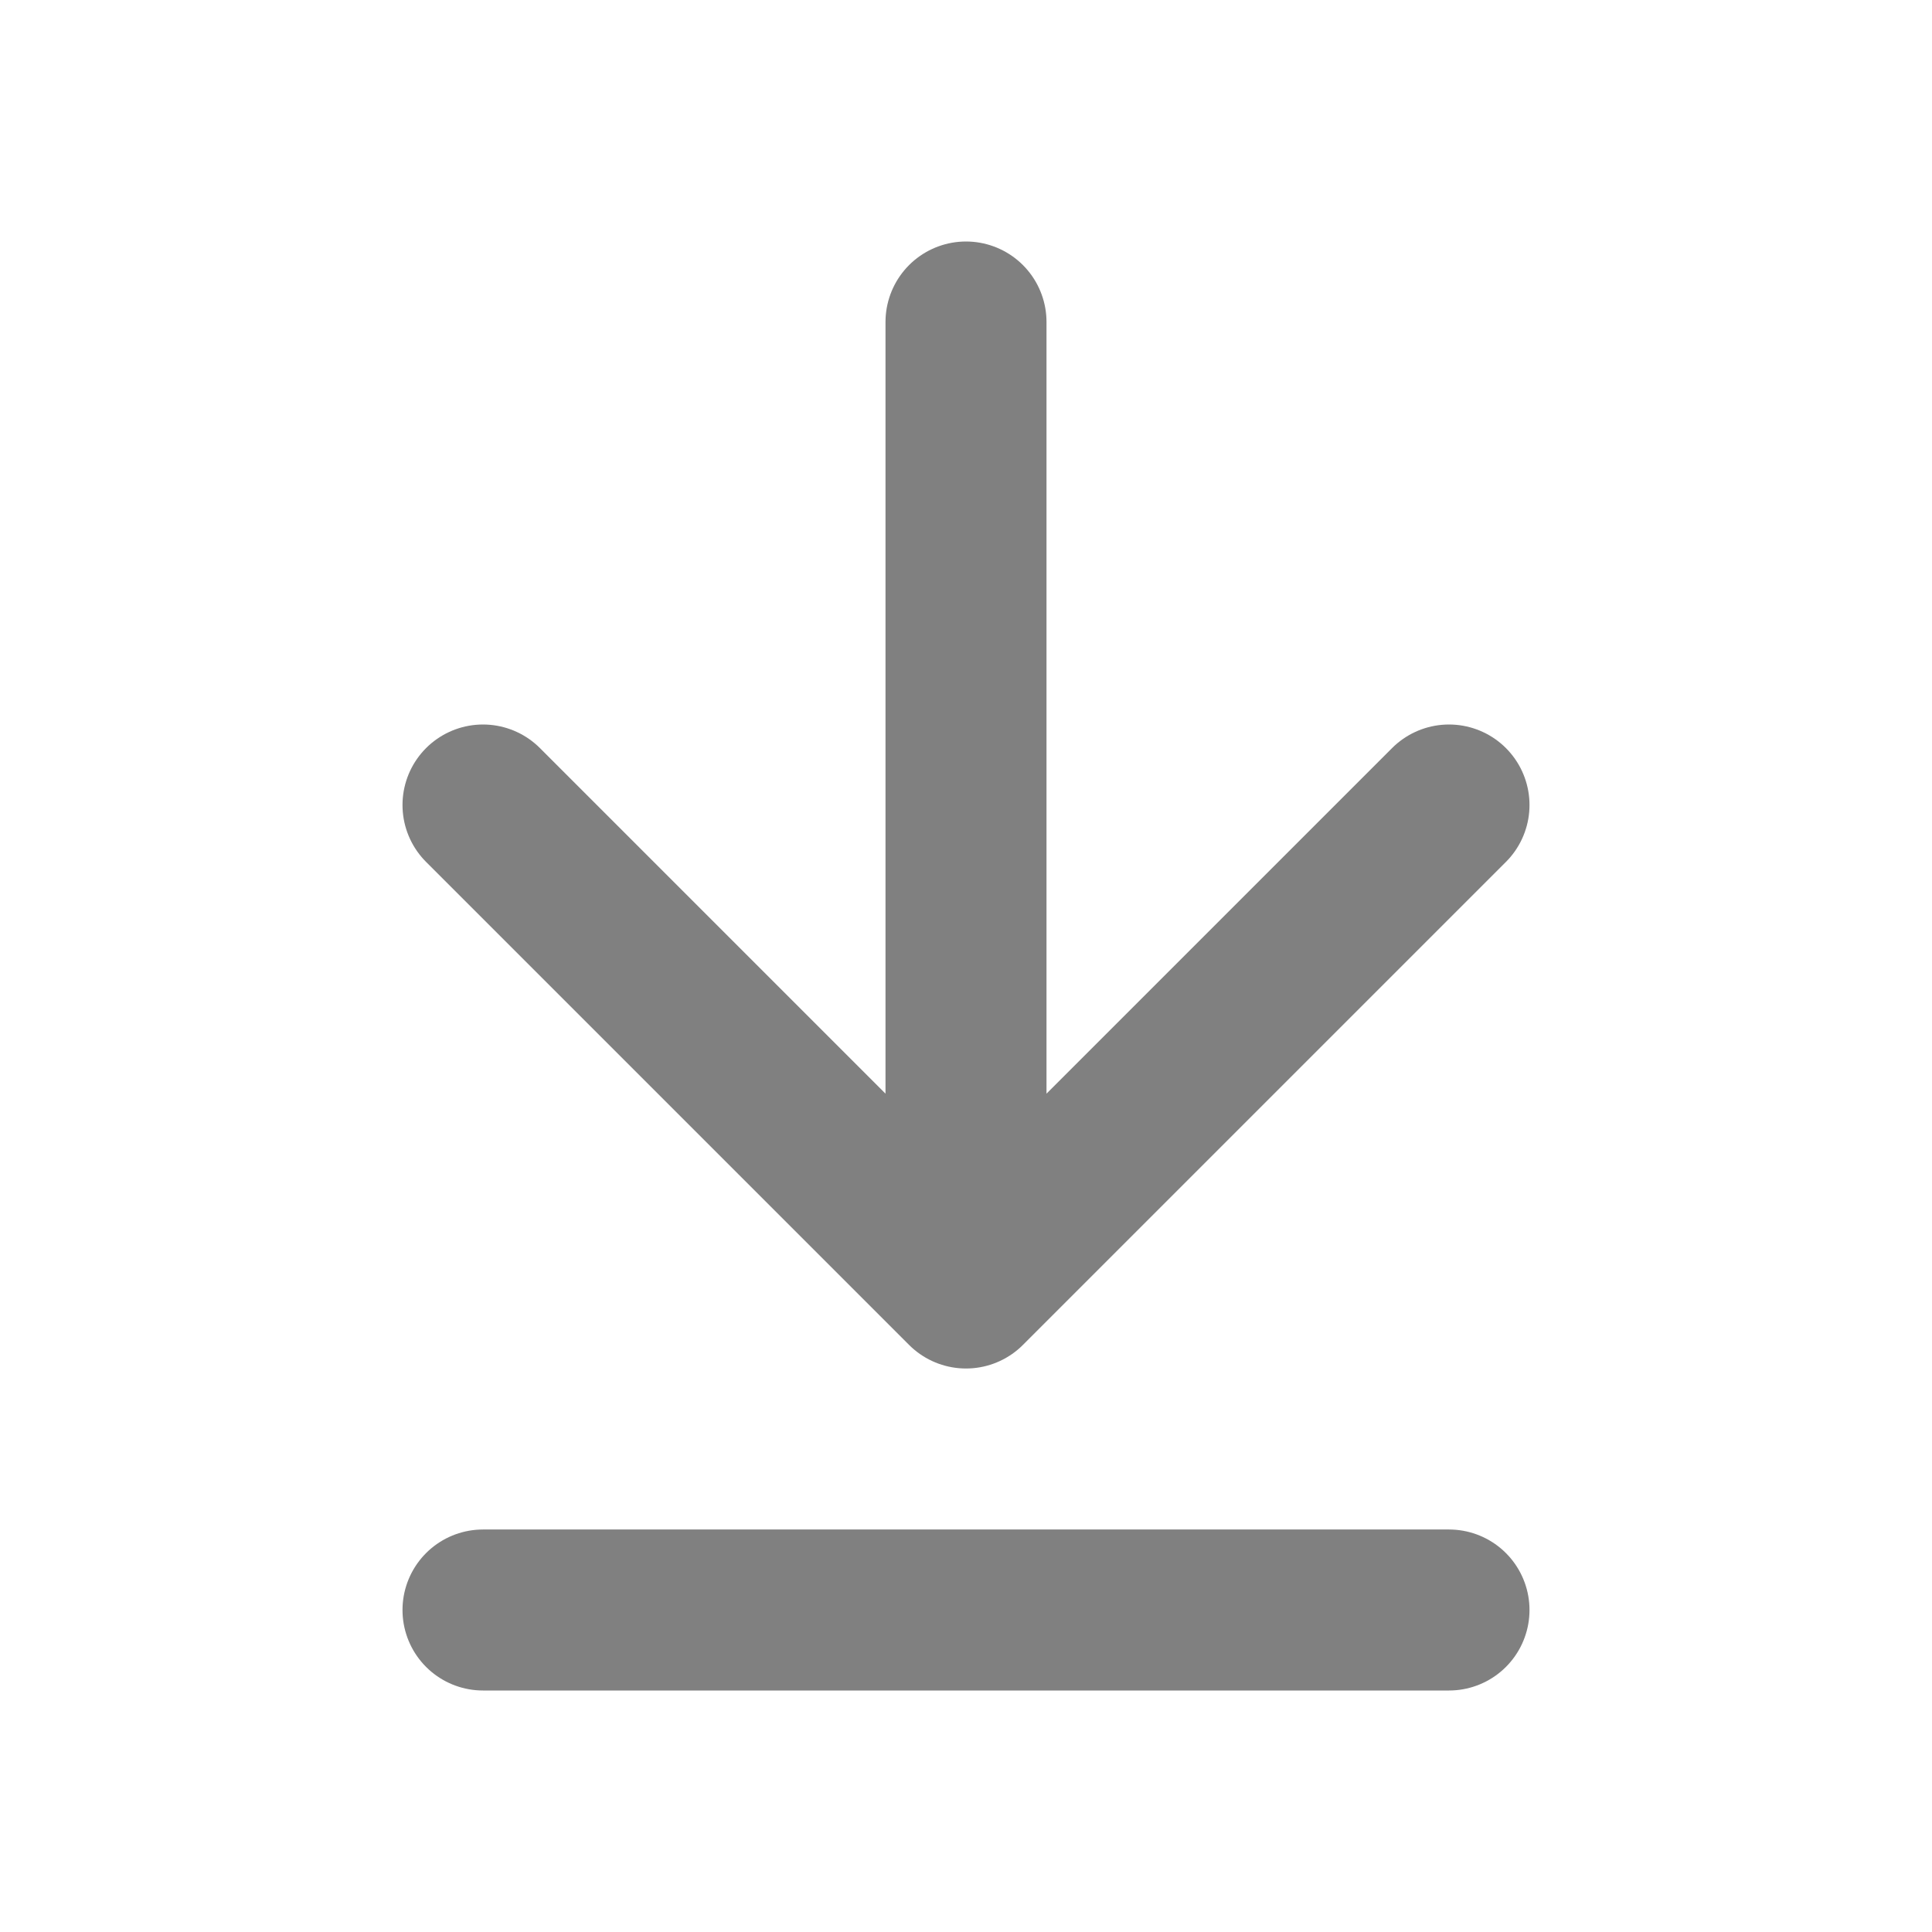
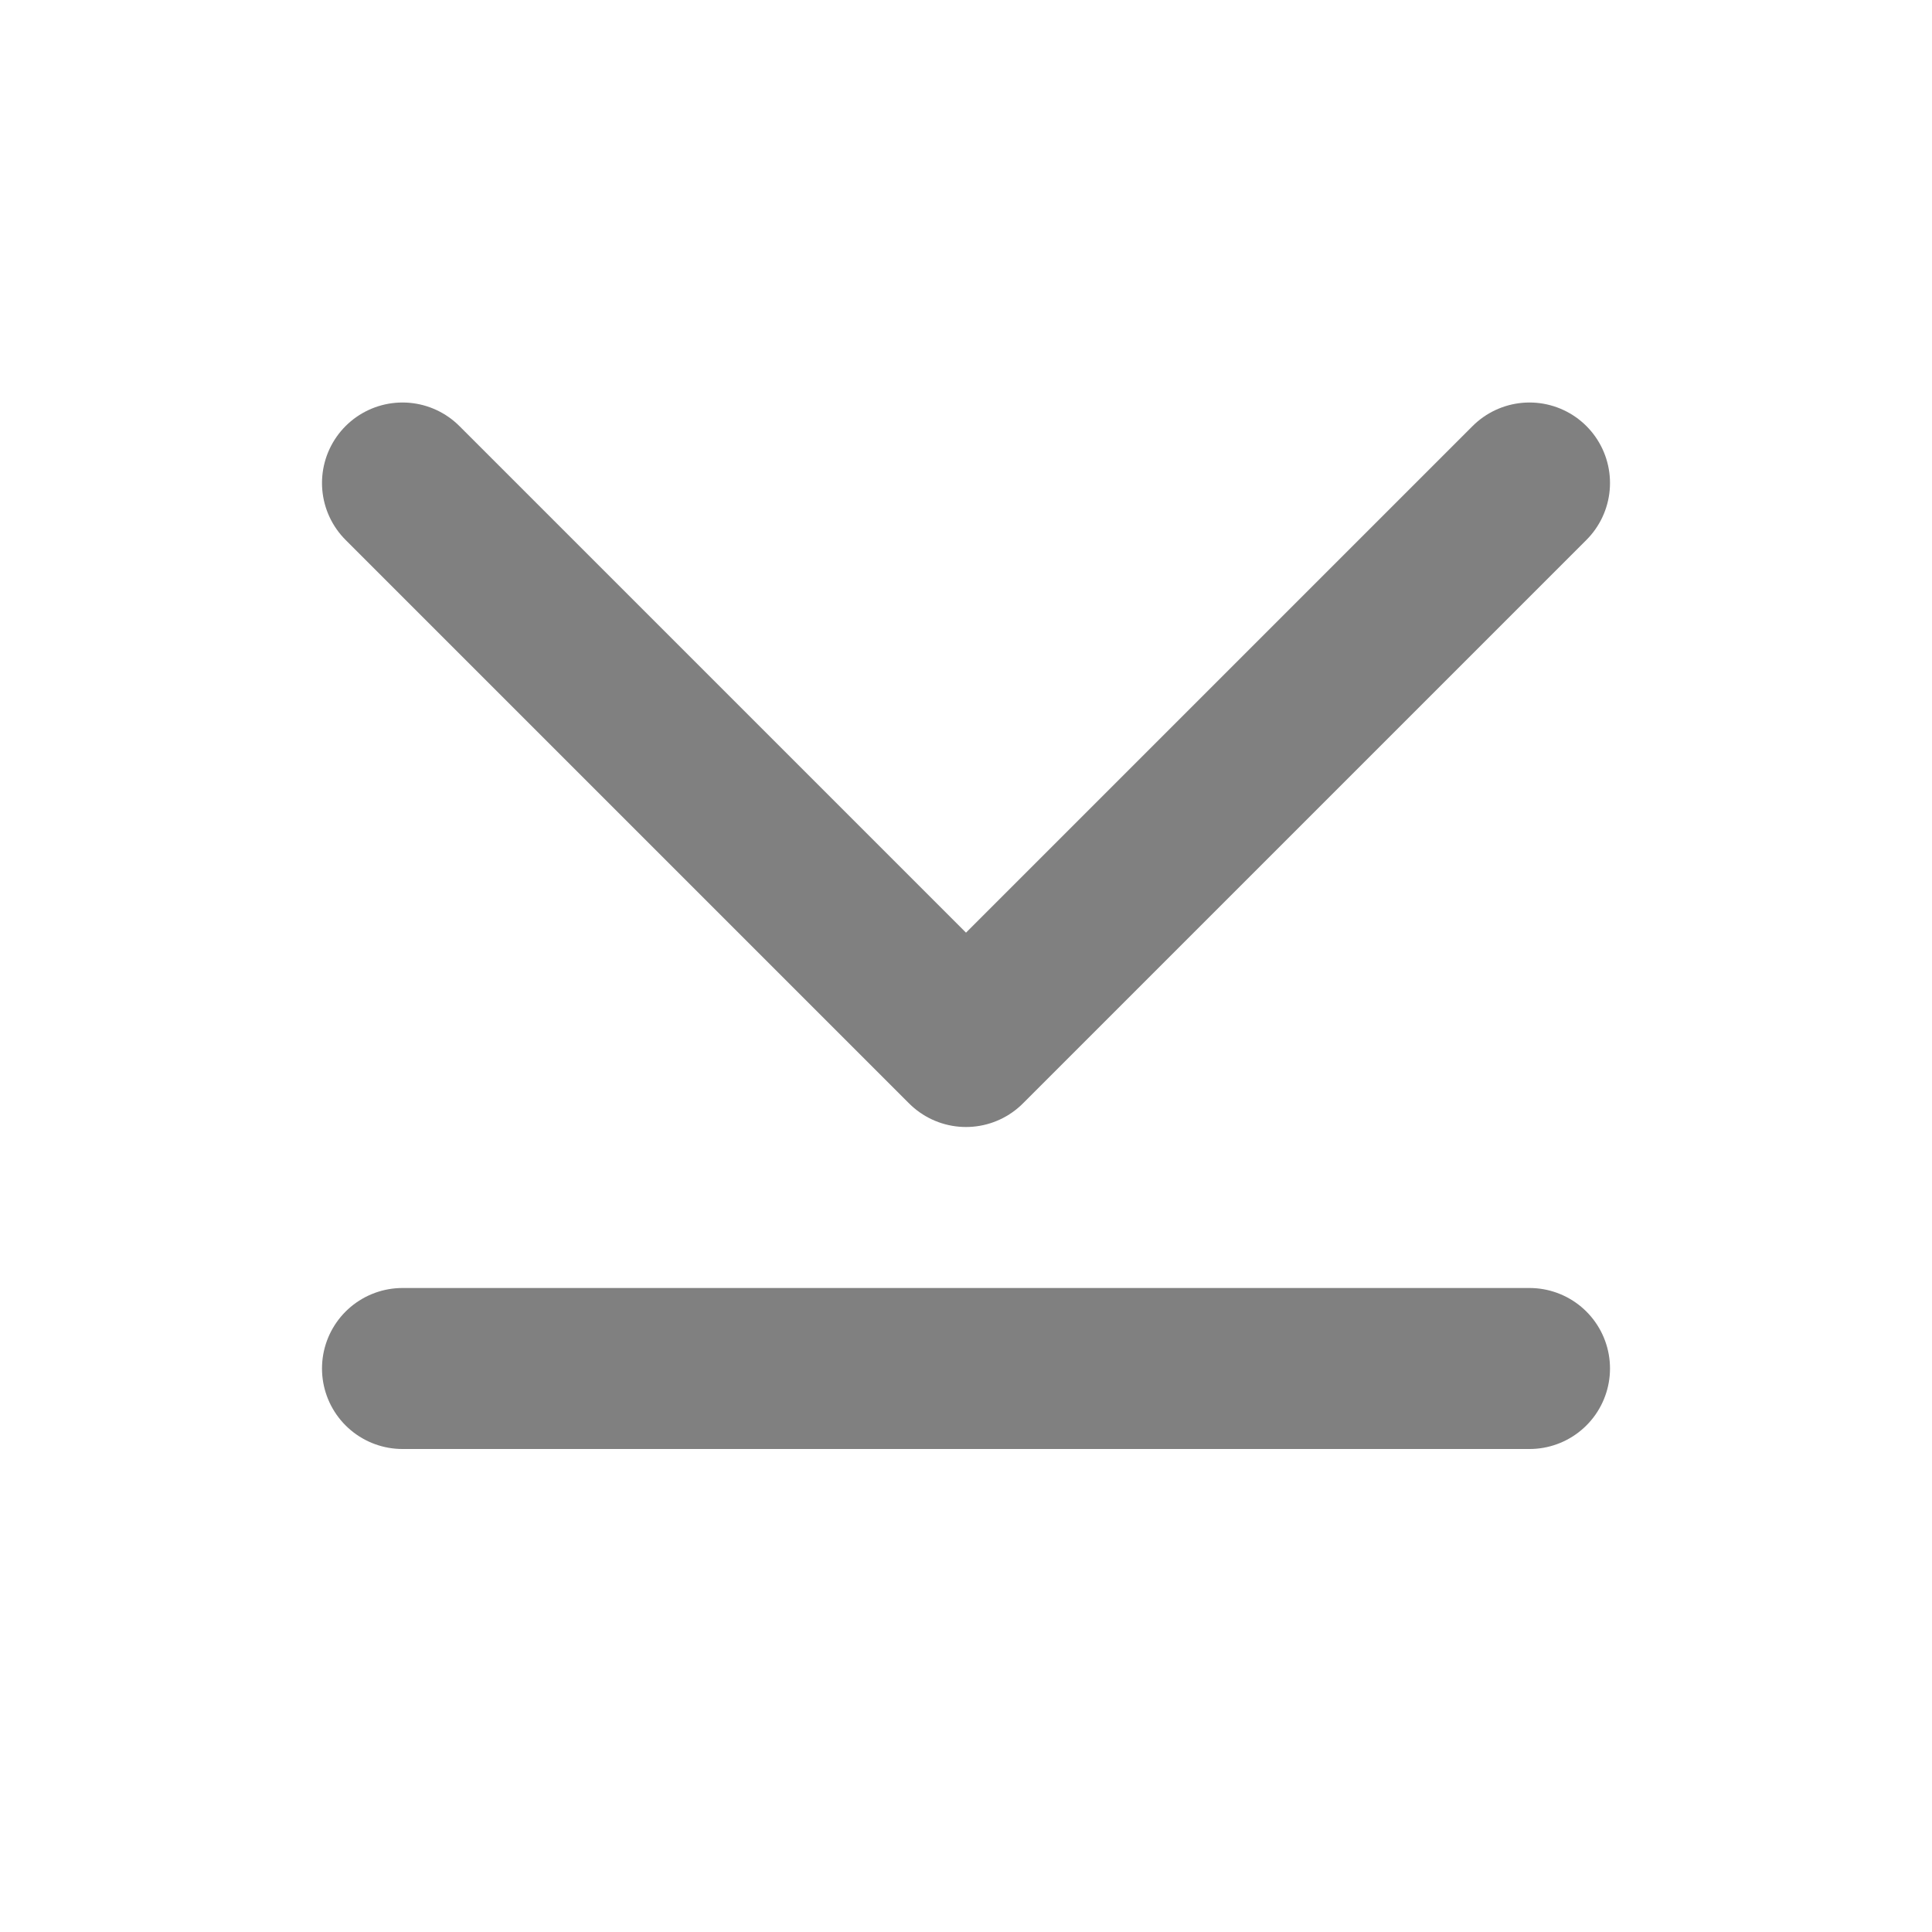
<svg xmlns="http://www.w3.org/2000/svg" viewBox="0 0 24 24">
  <defs>
    <style id="current-color-scheme" type="text/css">
      .ColorScheme-Text { color: #808080 }
    </style>
  </defs>
  <g class="ColorScheme-Text" style="fill:none;stroke:currentColor">
-     <path style="stroke-width:2;stroke-linecap:round;stroke-linejoin:round" d="M 12,4 l 0,12 m -6,-6 l 6,6 6,-6 M 6,20 h 12" />
+     <path style="stroke-width:2;stroke-linecap:round;stroke-linejoin:round" d="M 5,6 l 7,7 7,-7 M 5,17 h 14" />
  </g>
</svg>
